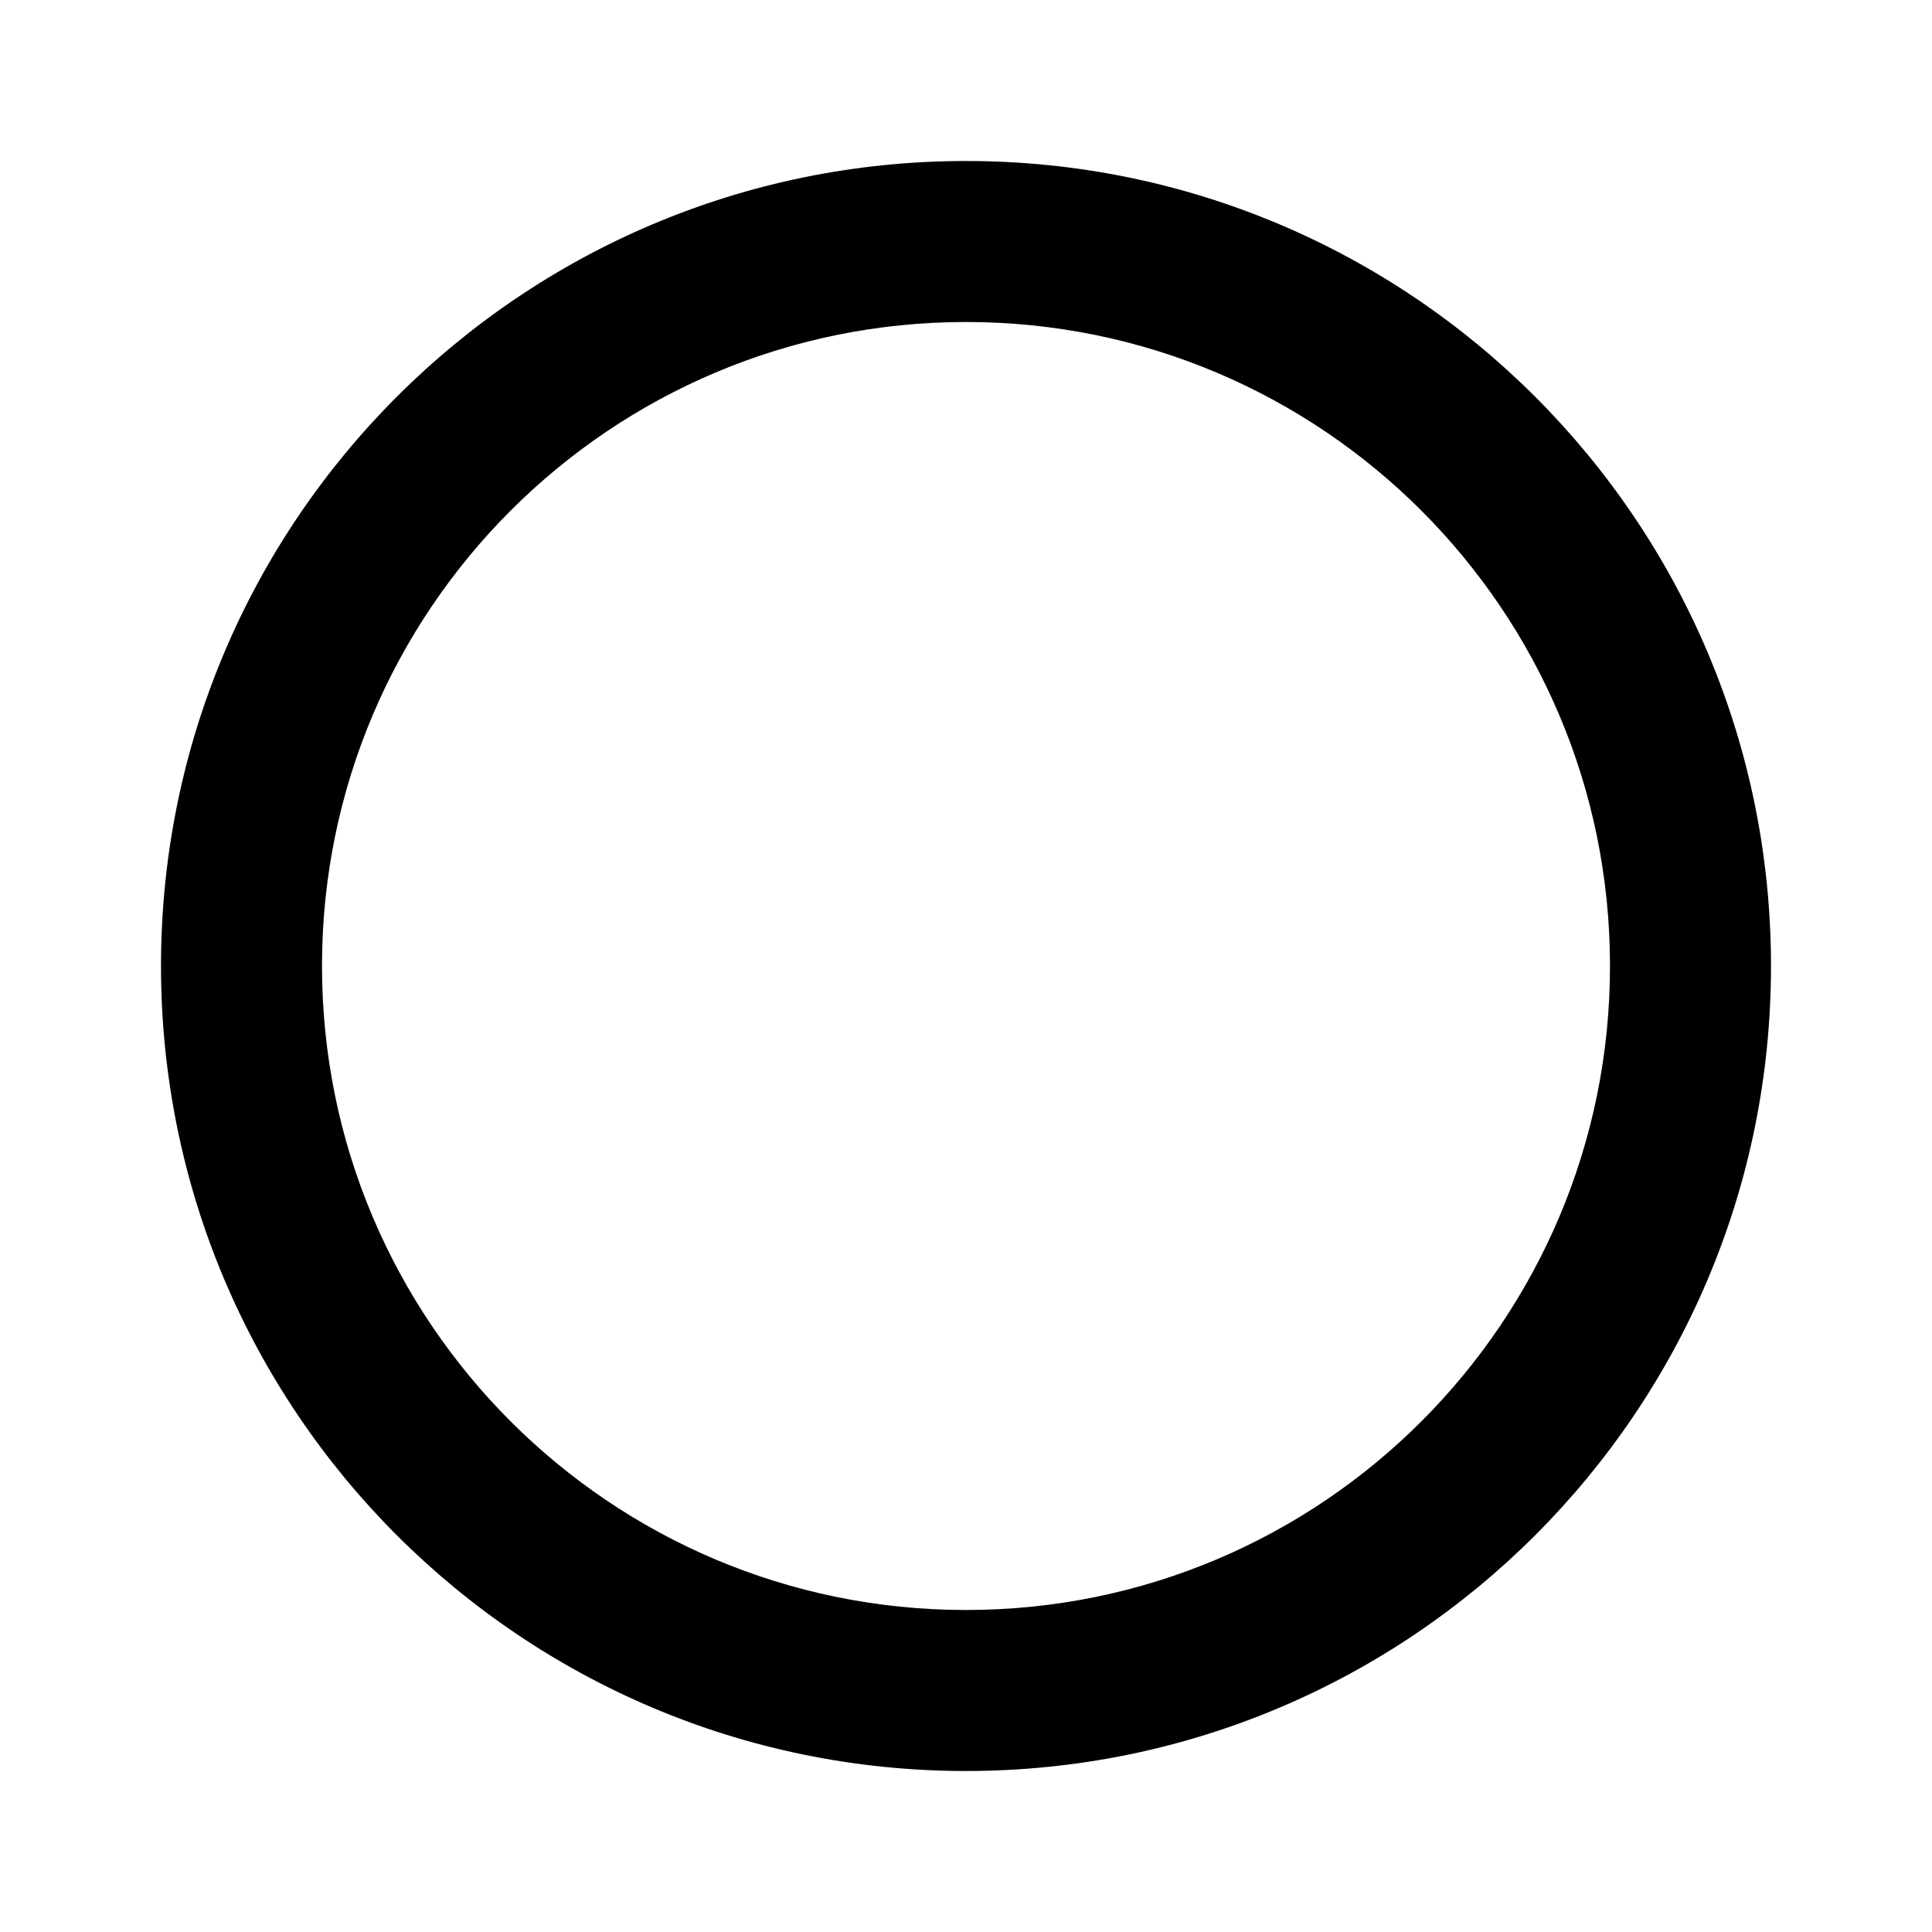
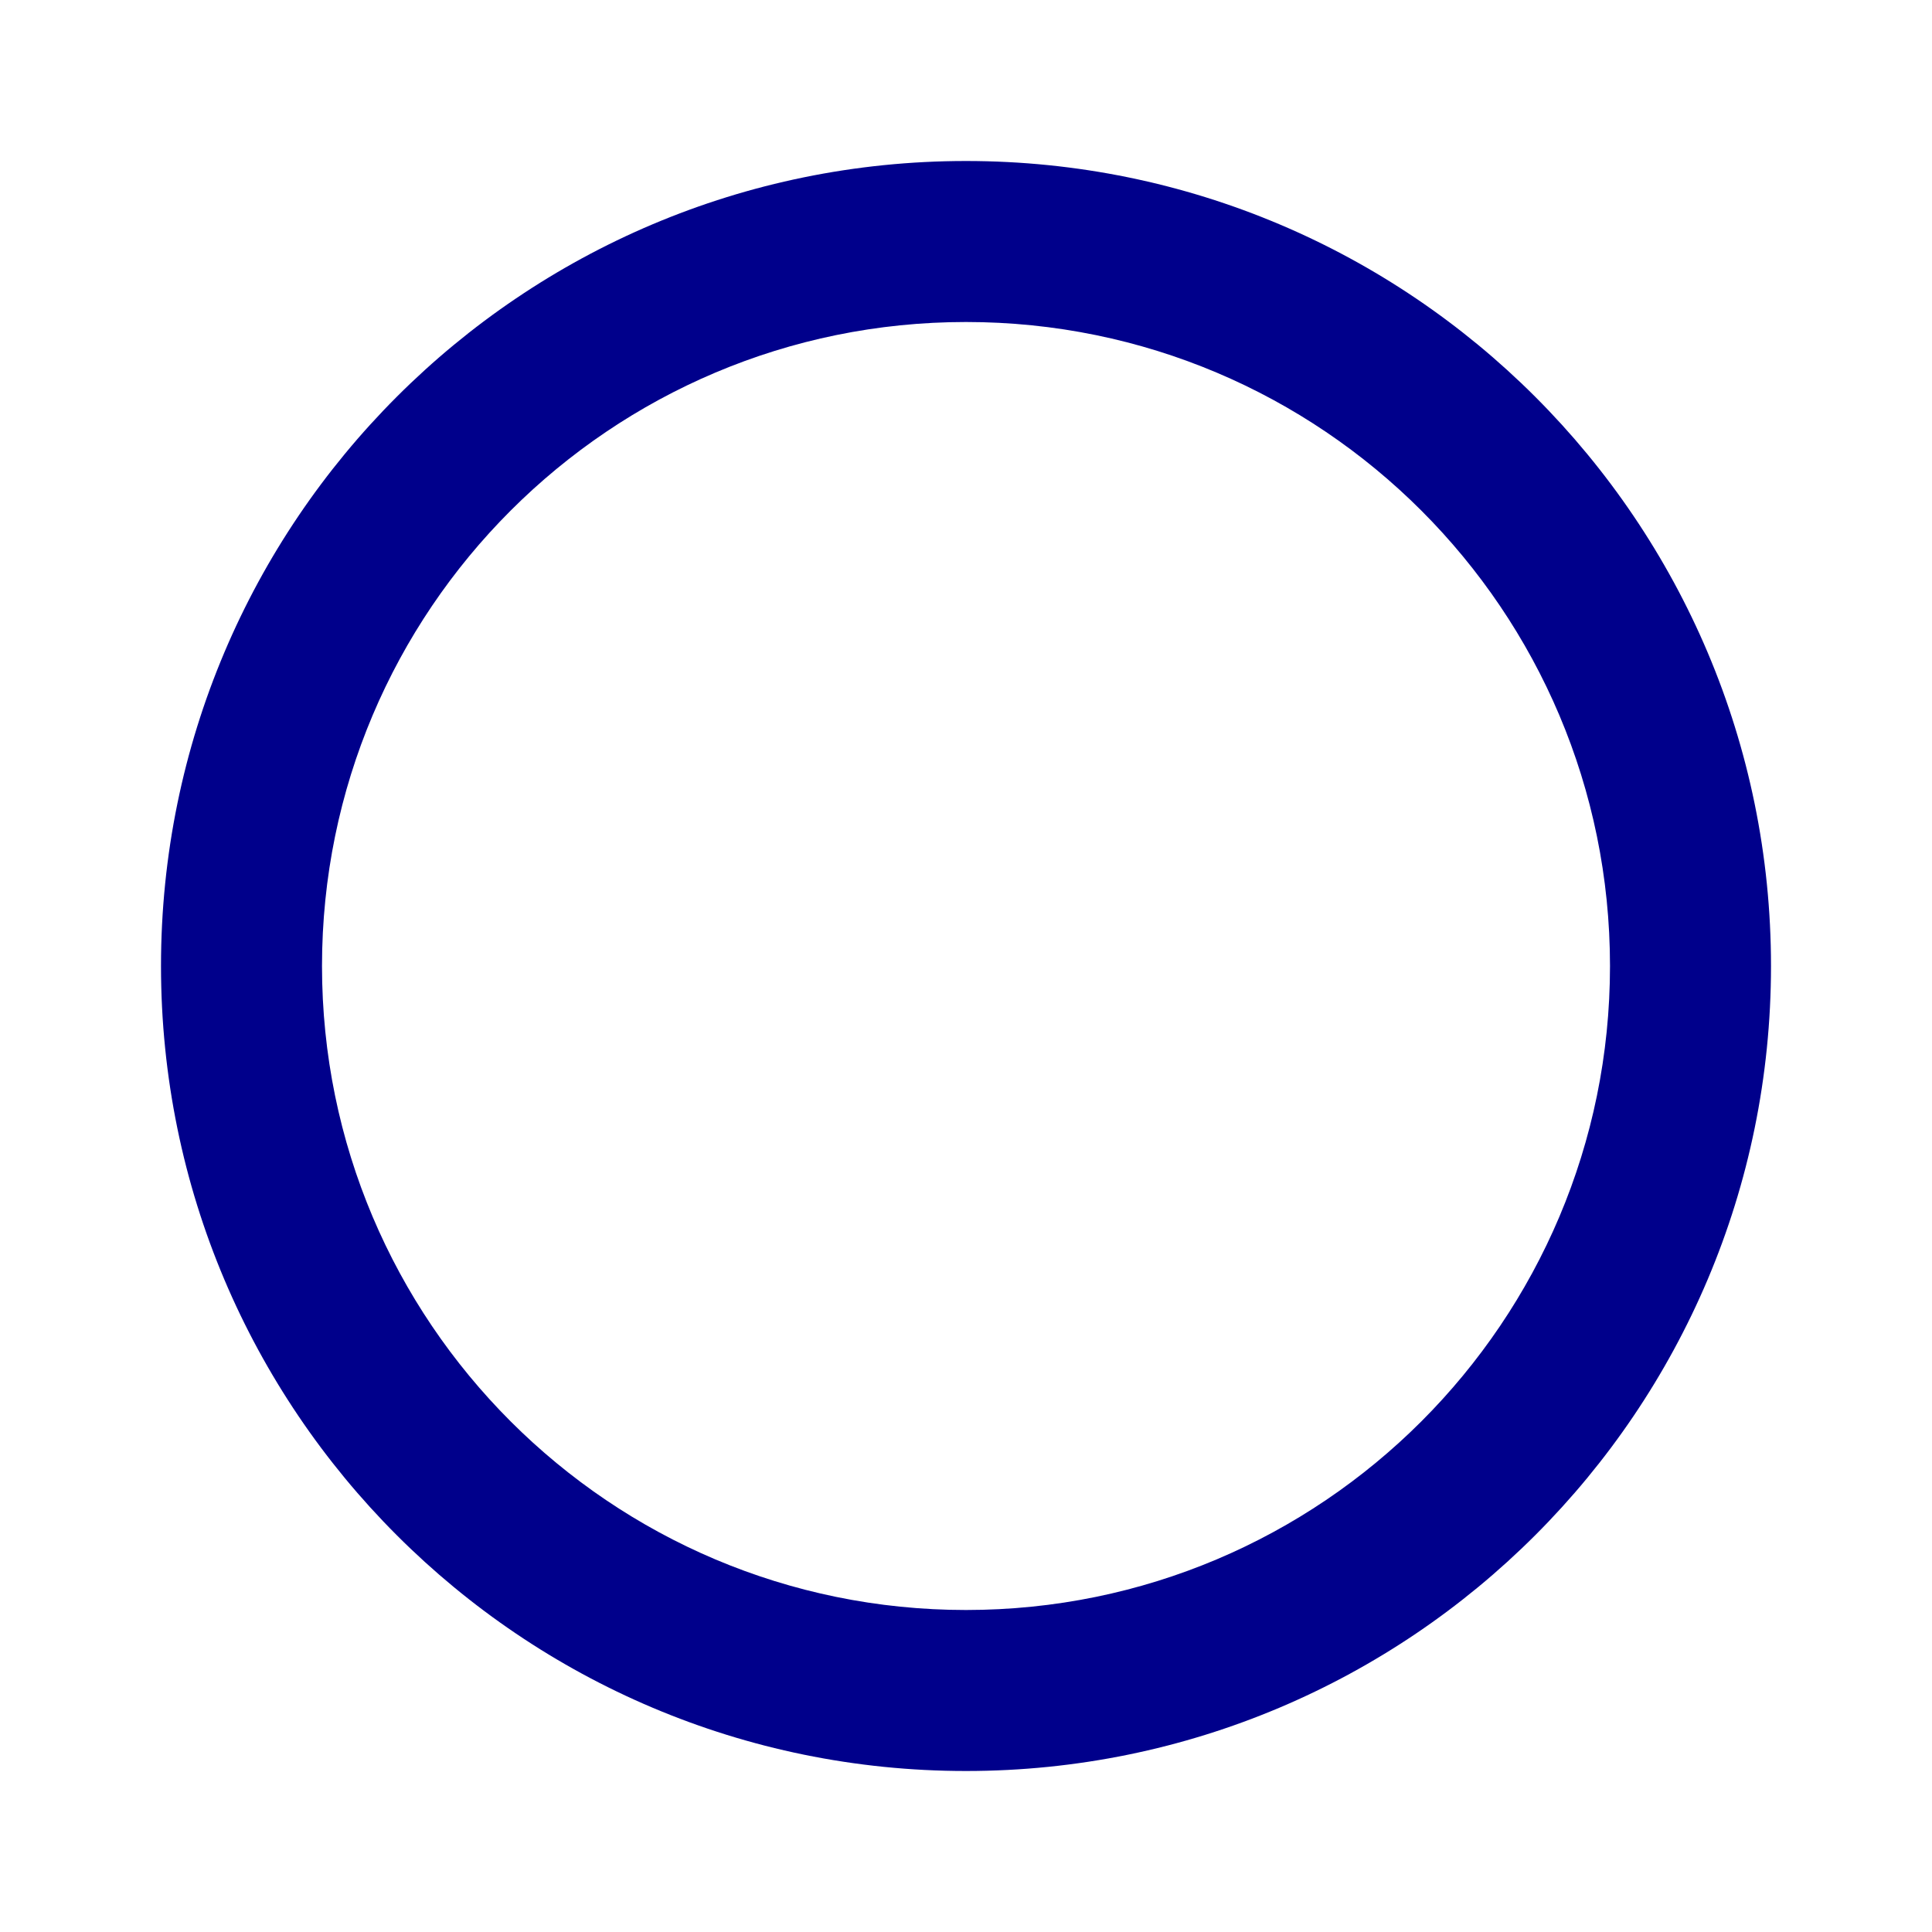
<svg xmlns="http://www.w3.org/2000/svg" viewBox="0 0 24 24">
-   <path d="M12,20A8,8 0 0,1 4,12A8,8 0 0,1 12,4A8,8 0 0,1 20,12A8,8 0 0,1 12,20M12,2A10,10 0 0,0 2,12A10,10 0 0,0 12,22A10,10 0 0,0 22,12A10,10 0 0,0 12,2Z" />
+   <path d="M12,20A8,8 0 0,1 4,12A8,8 0 0,1 12,4A8,8 0 0,1 20,12A8,8 0 0,1 12,20M12,2A10,10 0 0,0 2,12A10,10 0 0,0 12,22A10,10 0 0,0 22,12A10,10 0 0,0 12,2Z" fill="darkblue" />
</svg>
